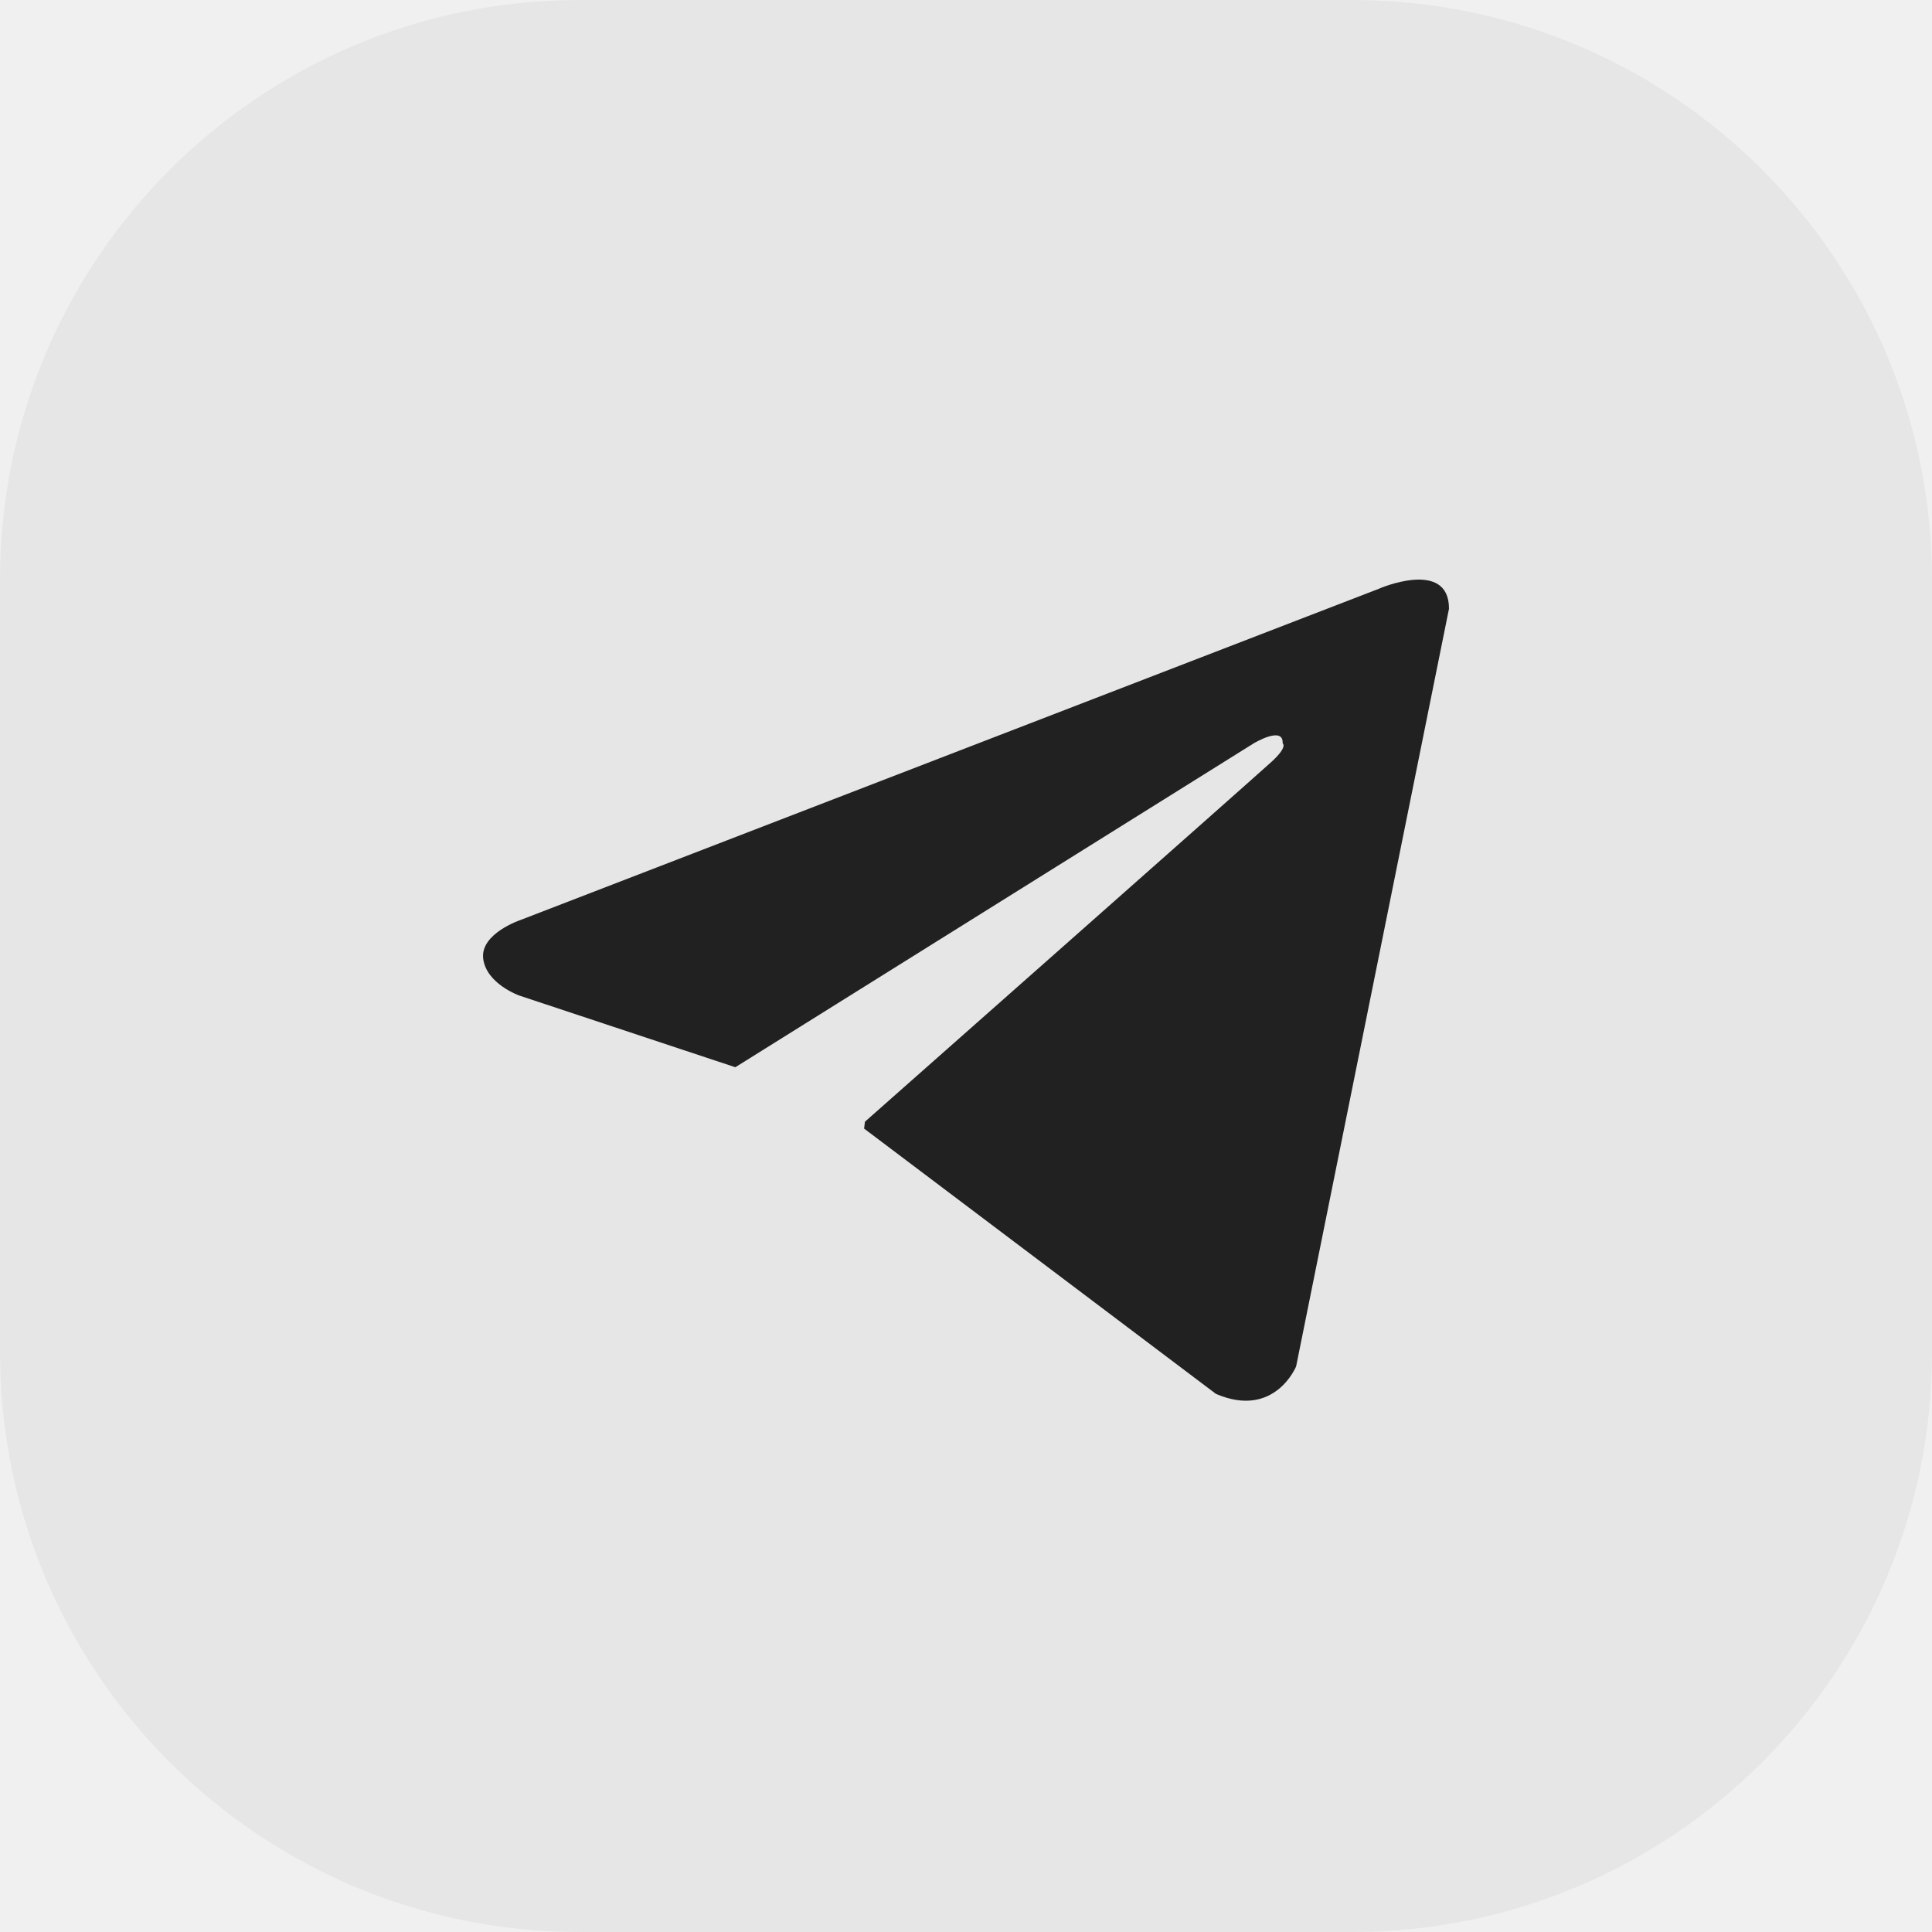
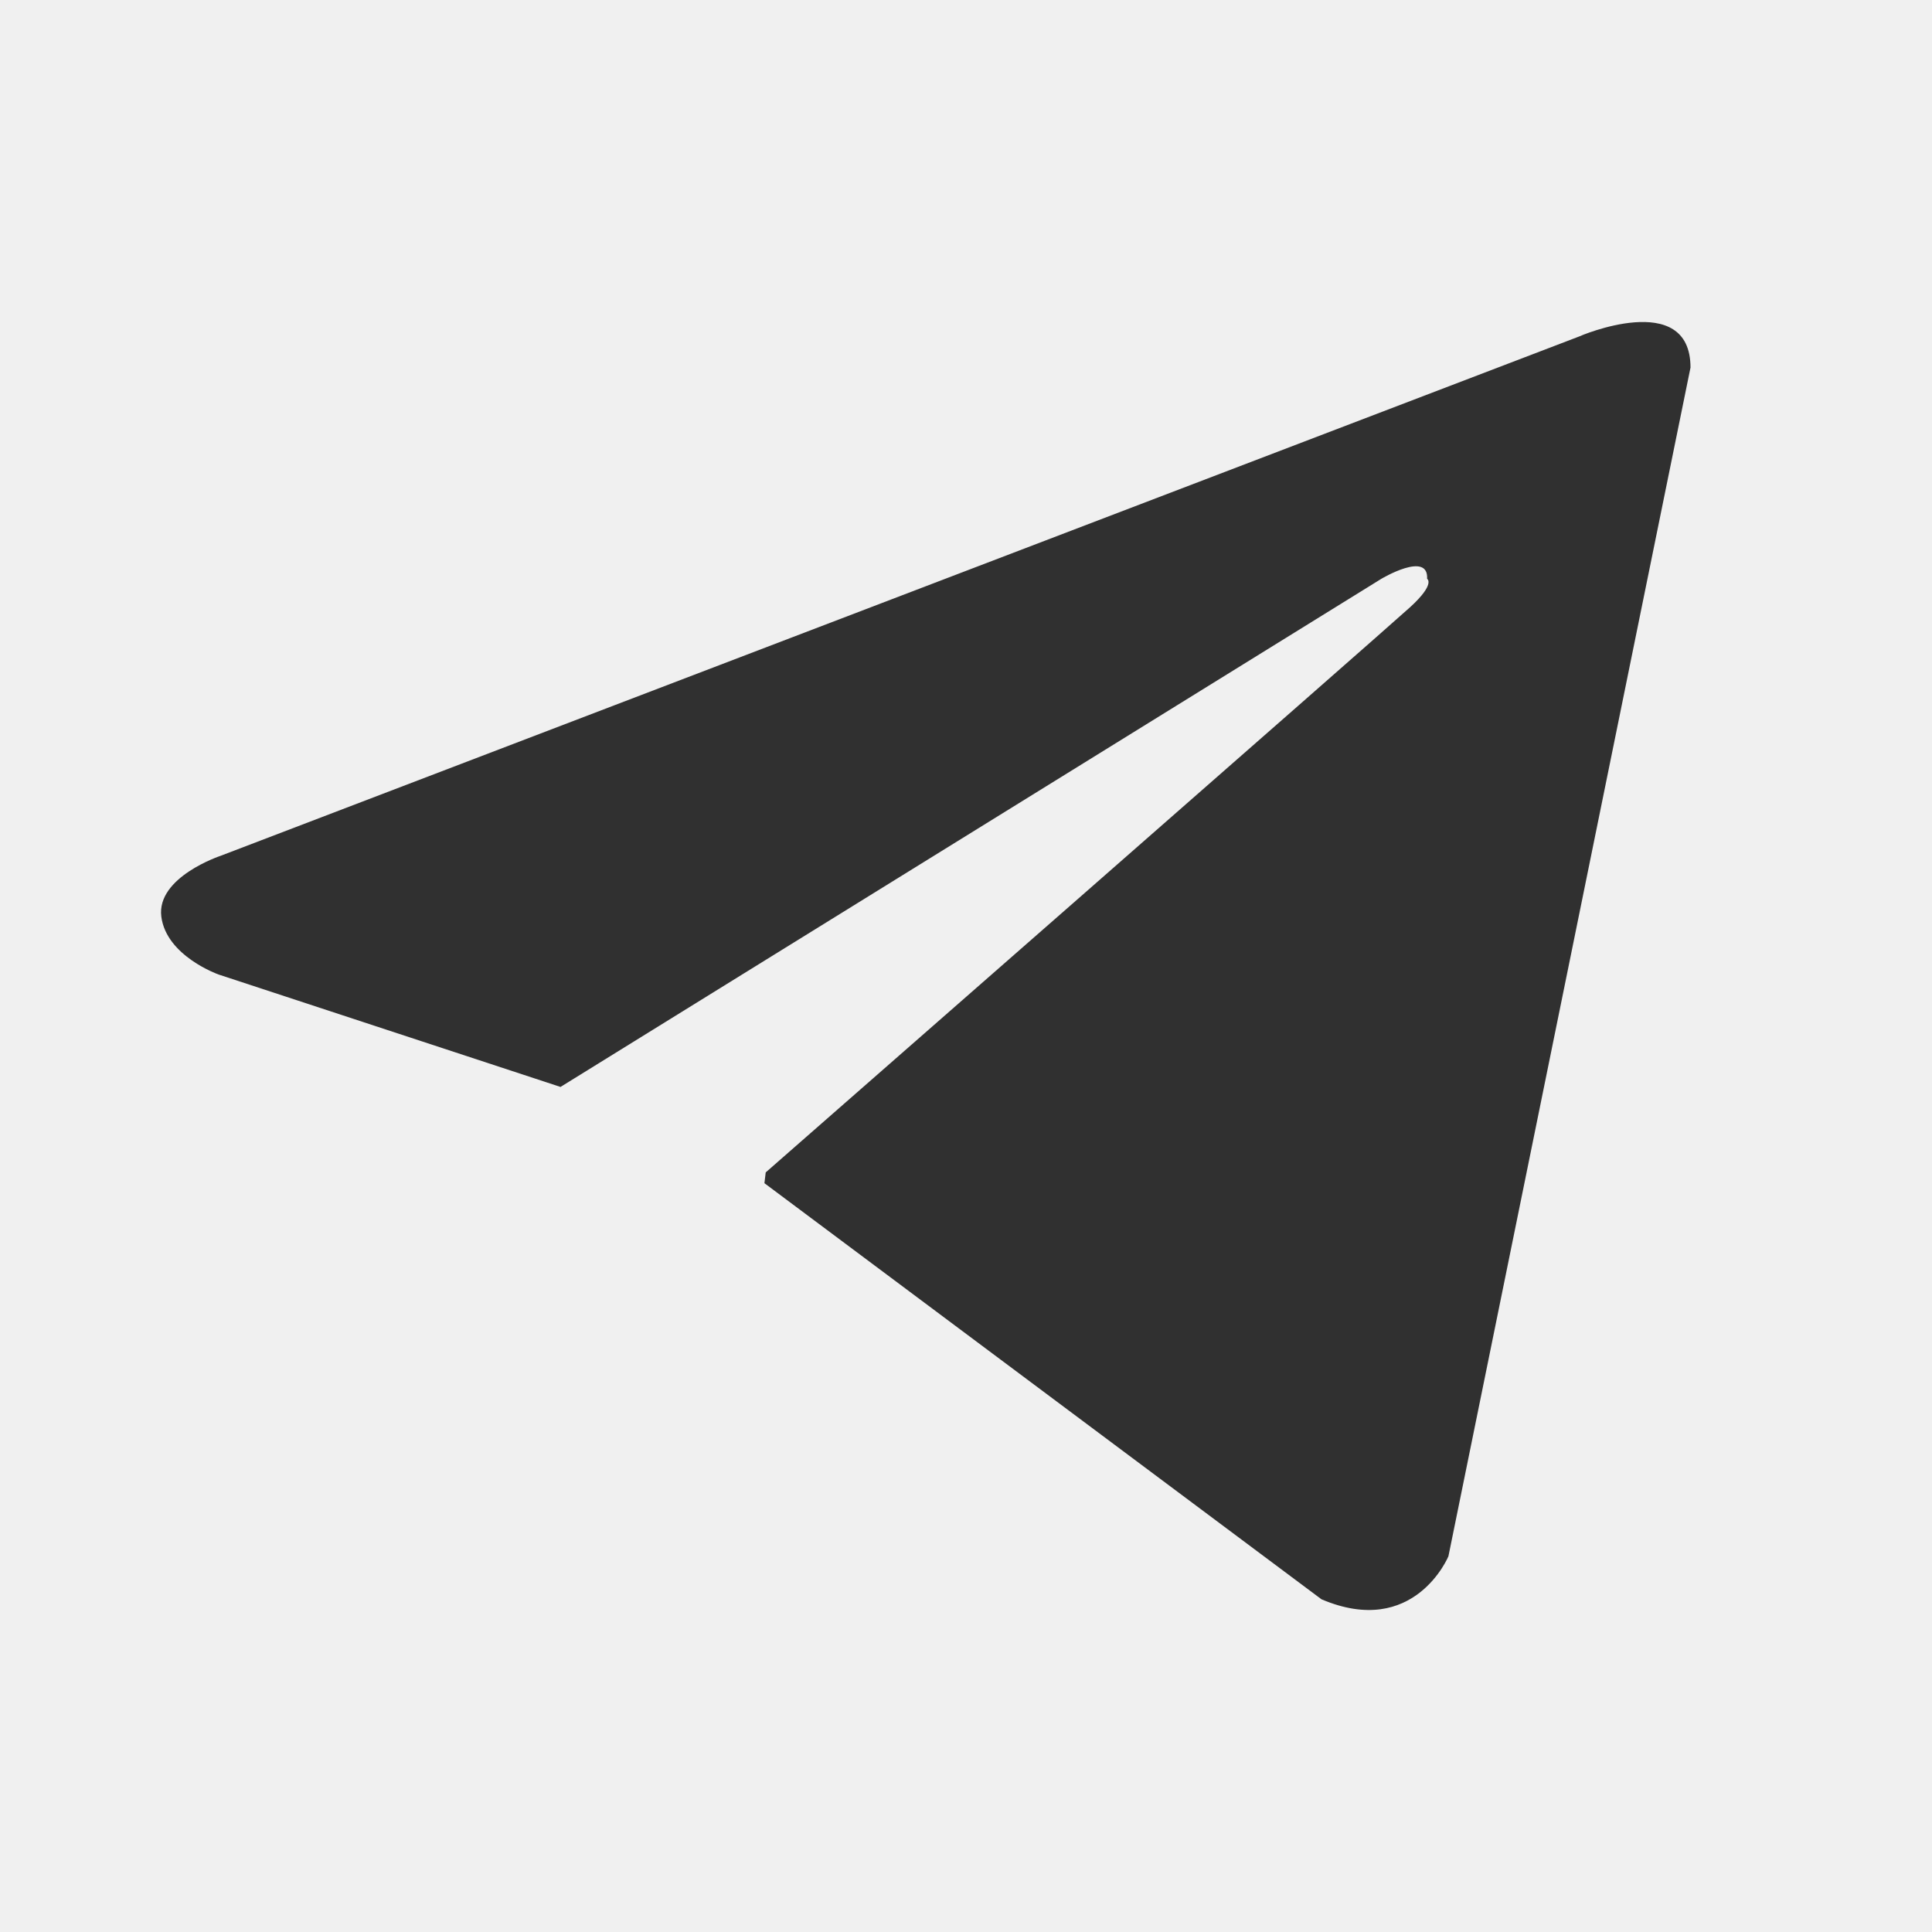
- <svg xmlns="http://www.w3.org/2000/svg" width="38" height="38" viewBox="0 0 38 38" fill="none">
-   <g clip-path="url(#clip0_981_518)">
-     <path d="M26.6 0H11.4C5.104 0 0 5.104 0 11.4V26.6C0 32.896 5.104 38 11.4 38H26.6C32.896 38 38 32.896 38 26.6V11.4C38 5.104 32.896 0 26.6 0Z" fill="#E6E6E6" />
-     <path fill-rule="evenodd" clip-rule="evenodd" d="M25.493 26.876L28.5 11.972C28.5 10.979 27.113 11.581 27.119 11.581L10.241 18.094C10.241 18.094 9.441 18.36 9.504 18.857C9.567 19.353 10.216 19.582 10.216 19.582L14.459 20.99L14.466 20.994C14.466 20.991 14.465 20.99 14.465 20.99L24.66 14.62C24.66 14.62 25.247 14.267 25.228 14.62C25.228 14.62 25.335 14.682 25.02 14.974C24.704 15.265 17.012 22.063 17.012 22.063L16.996 22.198L23.916 27.416C25.07 27.912 25.493 26.876 25.493 26.876Z" fill="#212121" />
+ <svg xmlns="http://www.w3.org/2000/svg" width="24" height="24" viewBox="0 0 24 24" fill="none">
+   <g id="icons/tg">
+     <path id="icon" fill-rule="evenodd" clip-rule="evenodd" d="M17.993 19.332L21 4.566C21 3.583 19.613 4.179 19.619 4.179L2.741 10.631C2.741 10.631 1.941 10.895 2.004 11.387C2.067 11.878 2.716 12.106 2.716 12.106L6.959 13.501L6.966 13.504C6.966 13.502 6.965 13.501 6.965 13.501L17.16 7.19C17.16 7.19 17.747 6.84 17.728 7.19C17.728 7.19 17.835 7.251 17.52 7.54C17.204 7.829 9.512 14.564 9.512 14.564L9.496 14.698L16.416 19.867C17.57 20.358 17.993 19.332 17.993 19.332Z" fill="#303030" />
  </g>
-   <defs>
-     <clipPath id="clip0_981_518">
-       <rect width="38" height="38" fill="white" />
-     </clipPath>
-   </defs>
</svg>
